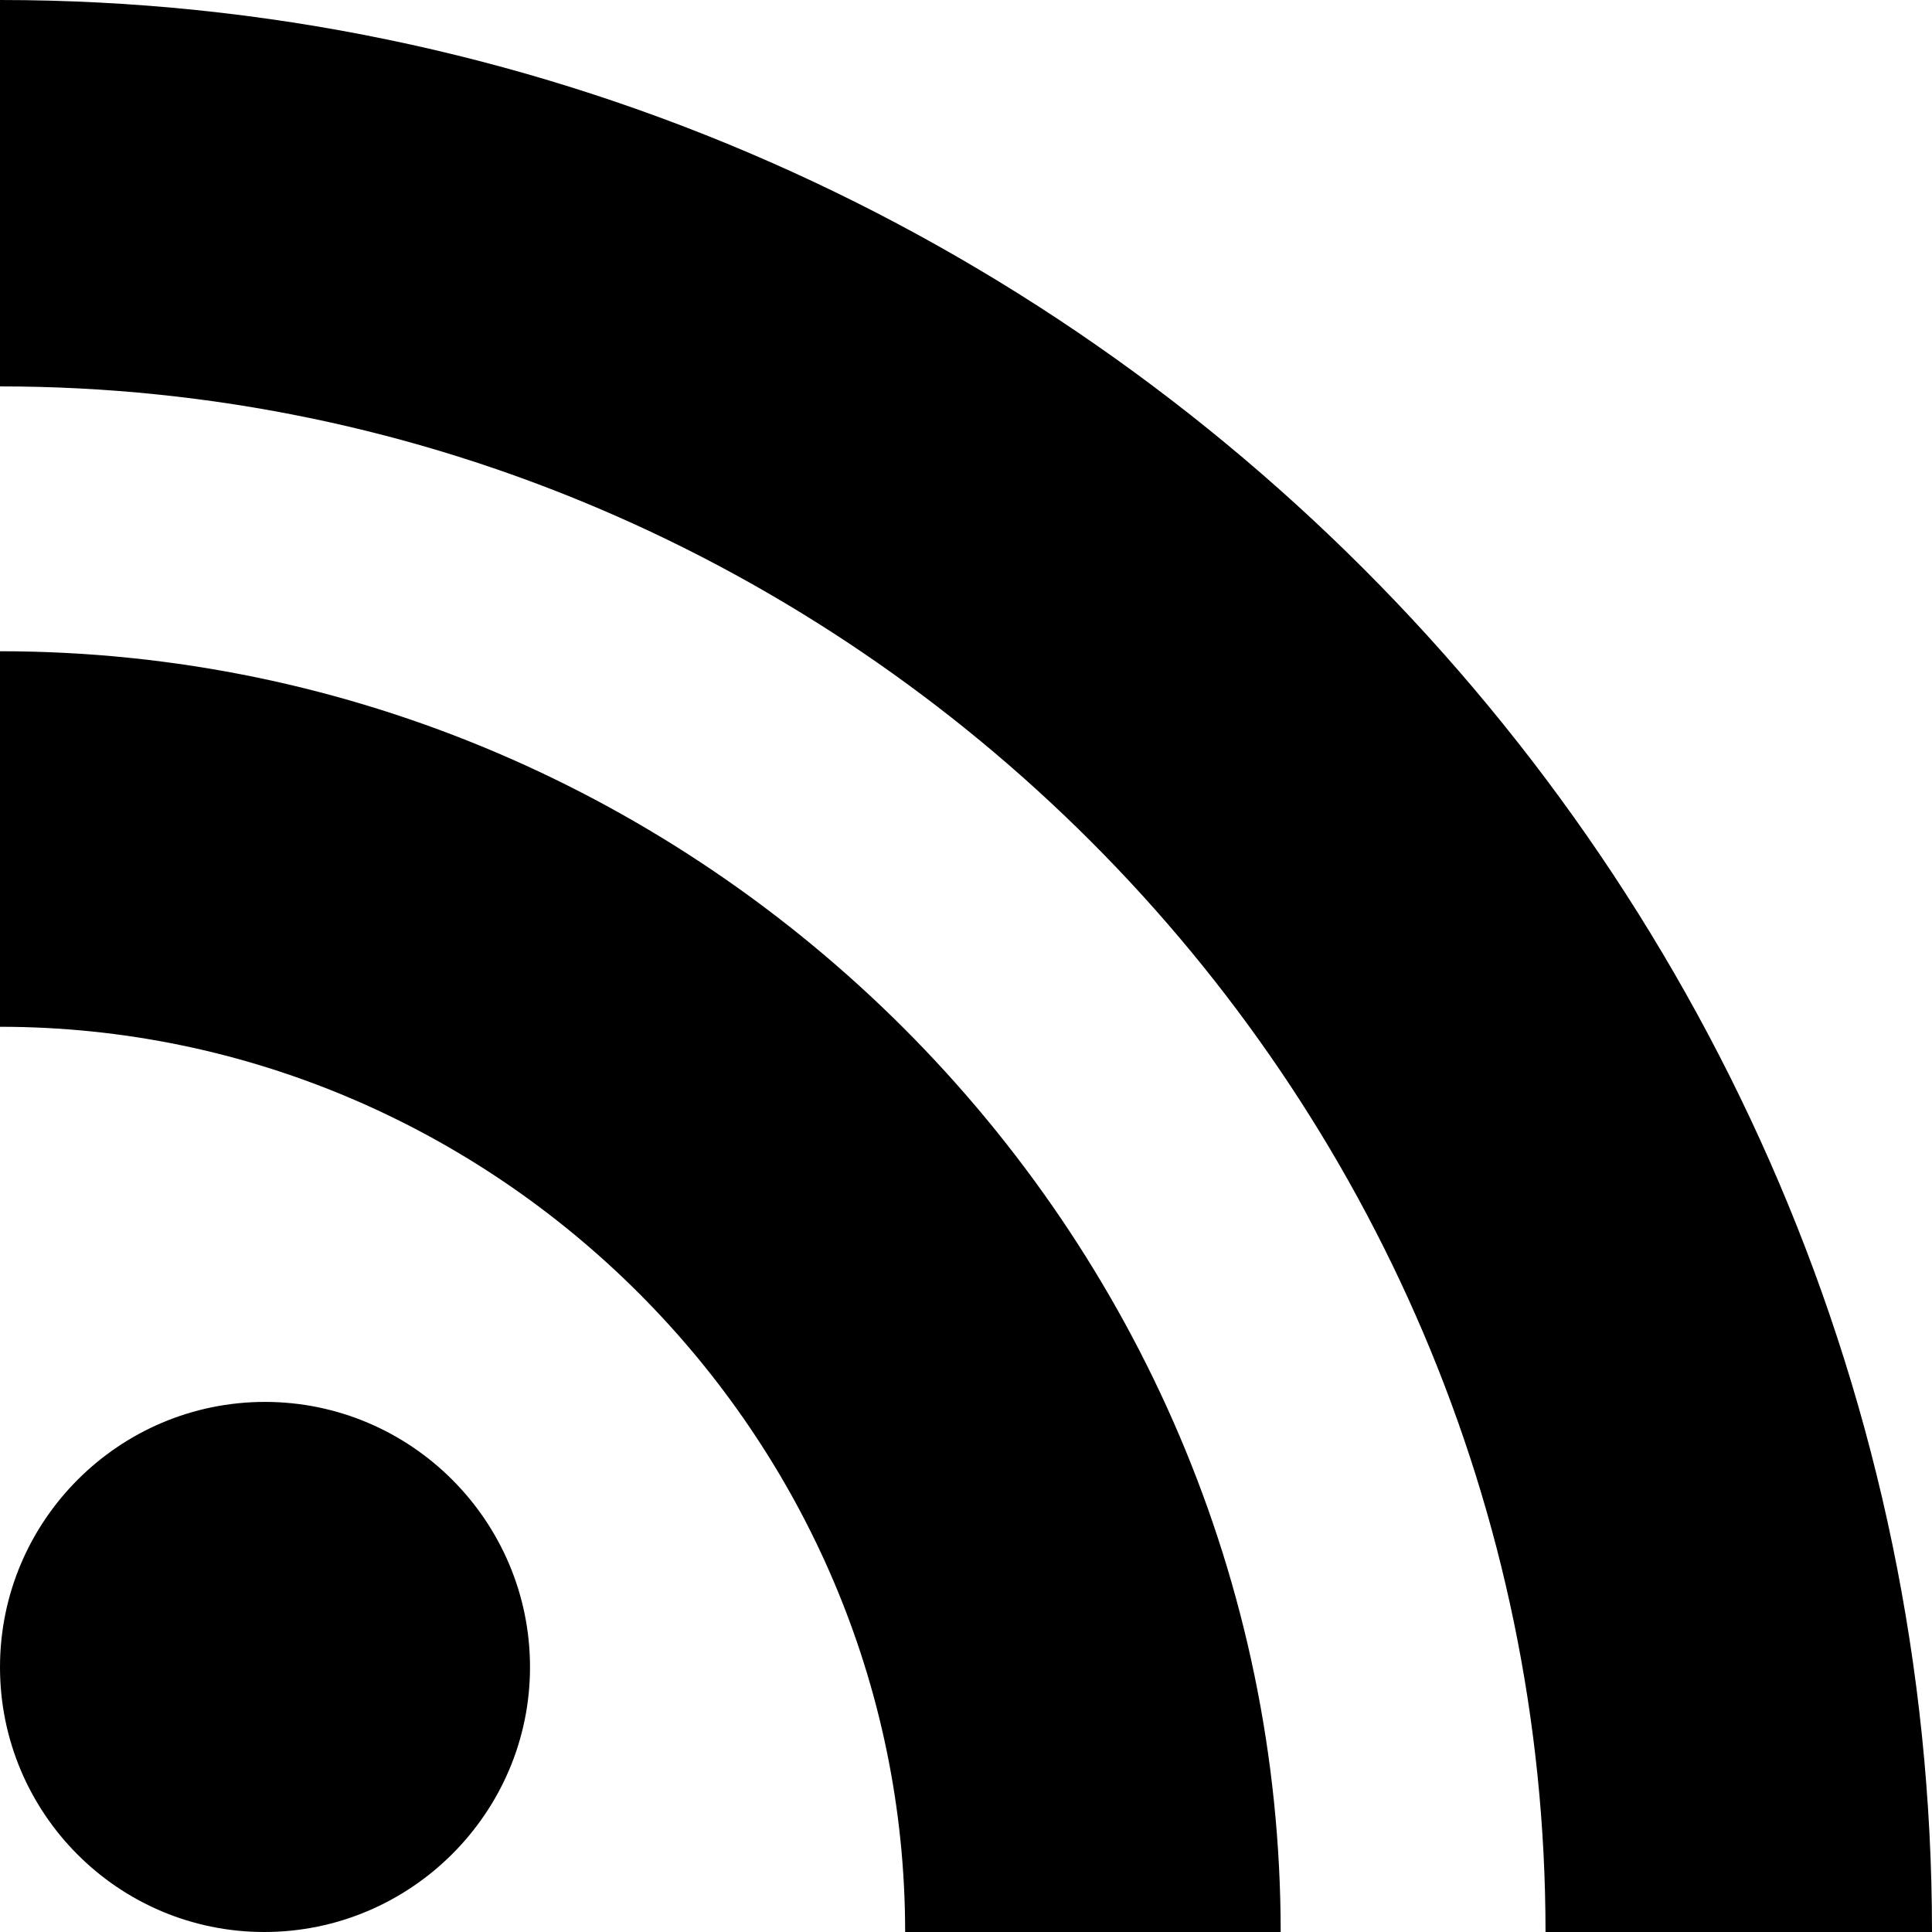
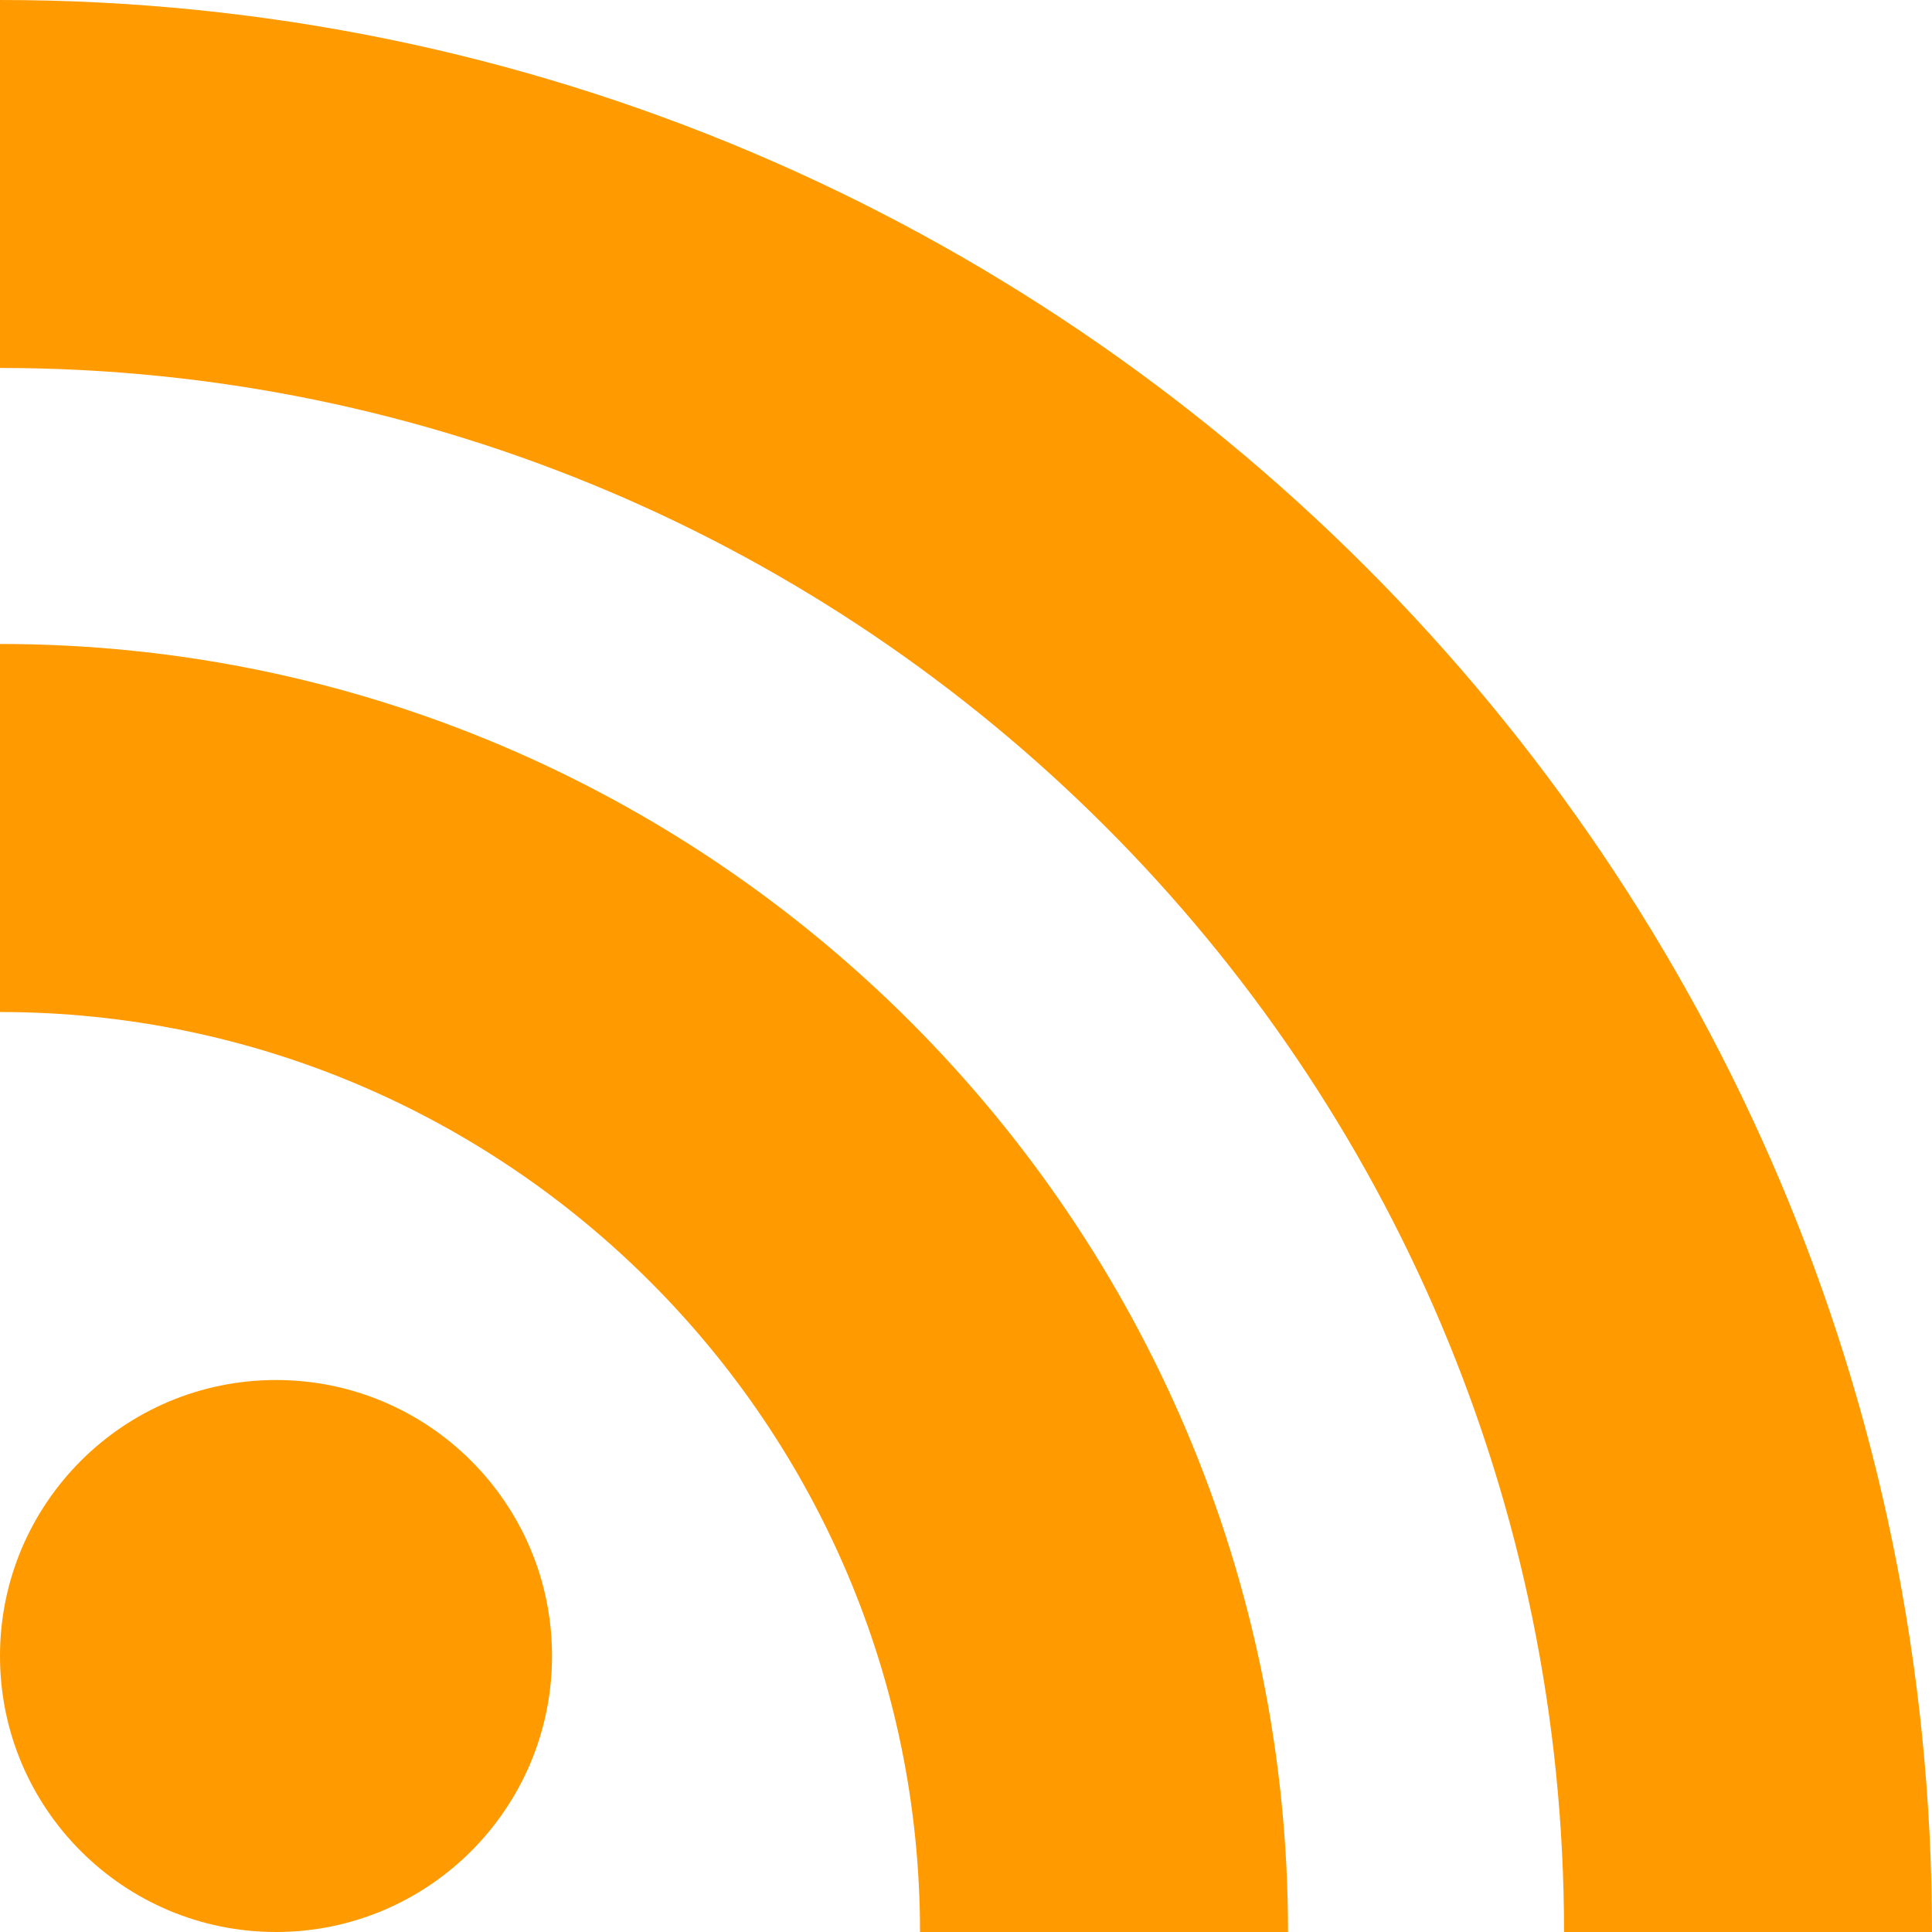
- <svg xmlns="http://www.w3.org/2000/svg" role="img" viewBox="0 0 24 24">
-   <path d="M19.199 24C19.199 13.467 10.533 4.8 0 4.8V0c13.165 0 24 10.835 24 24h-4.801zM3.291 17.415c1.814 0 3.293 1.479 3.293 3.295 0 1.813-1.485 3.29-3.301 3.29C1.47 24 0 22.526 0 20.71s1.475-3.294 3.291-3.295zM15.909 24h-4.665c0-6.169-5.075-11.245-11.244-11.245V8.09c8.727 0 15.909 7.184 15.909 15.91z" />
+ <svg xmlns="http://www.w3.org/2000/svg" width="800px" height="800px" viewBox="0 0 44 44" version="1.1">
+   <defs>
+ 
+ </defs>
+   <g id="Icons" stroke="none" stroke-width="1" fill="none" fill-rule="evenodd">
+     <g id="Color-" transform="translate(-800, -760)" fill="#FF9A00">
+       <path d="M800,797.714 C800,794.243 802.815,791.429 806.286,791.429 C809.757,791.429 812.572,794.243 812.572,797.714 C812.572,801.186 809.757,804 806.286,804 C802.815,804 800,801.186 800,797.714 Z M844,804 L835.62,804 C835.62,784.359 819.642,768.38 800,768.38 L800,760 C824.261,760 844,779.739 844,804 Z M829.334,804 L820.953,804 C820.953,792.447 811.553,783.048 800,783.048 L800,774.666 C816.175,774.666 829.334,787.825 829.334,804 Z" id="RSS">
+ 
+ </path>
+     </g>
+   </g>
</svg>
